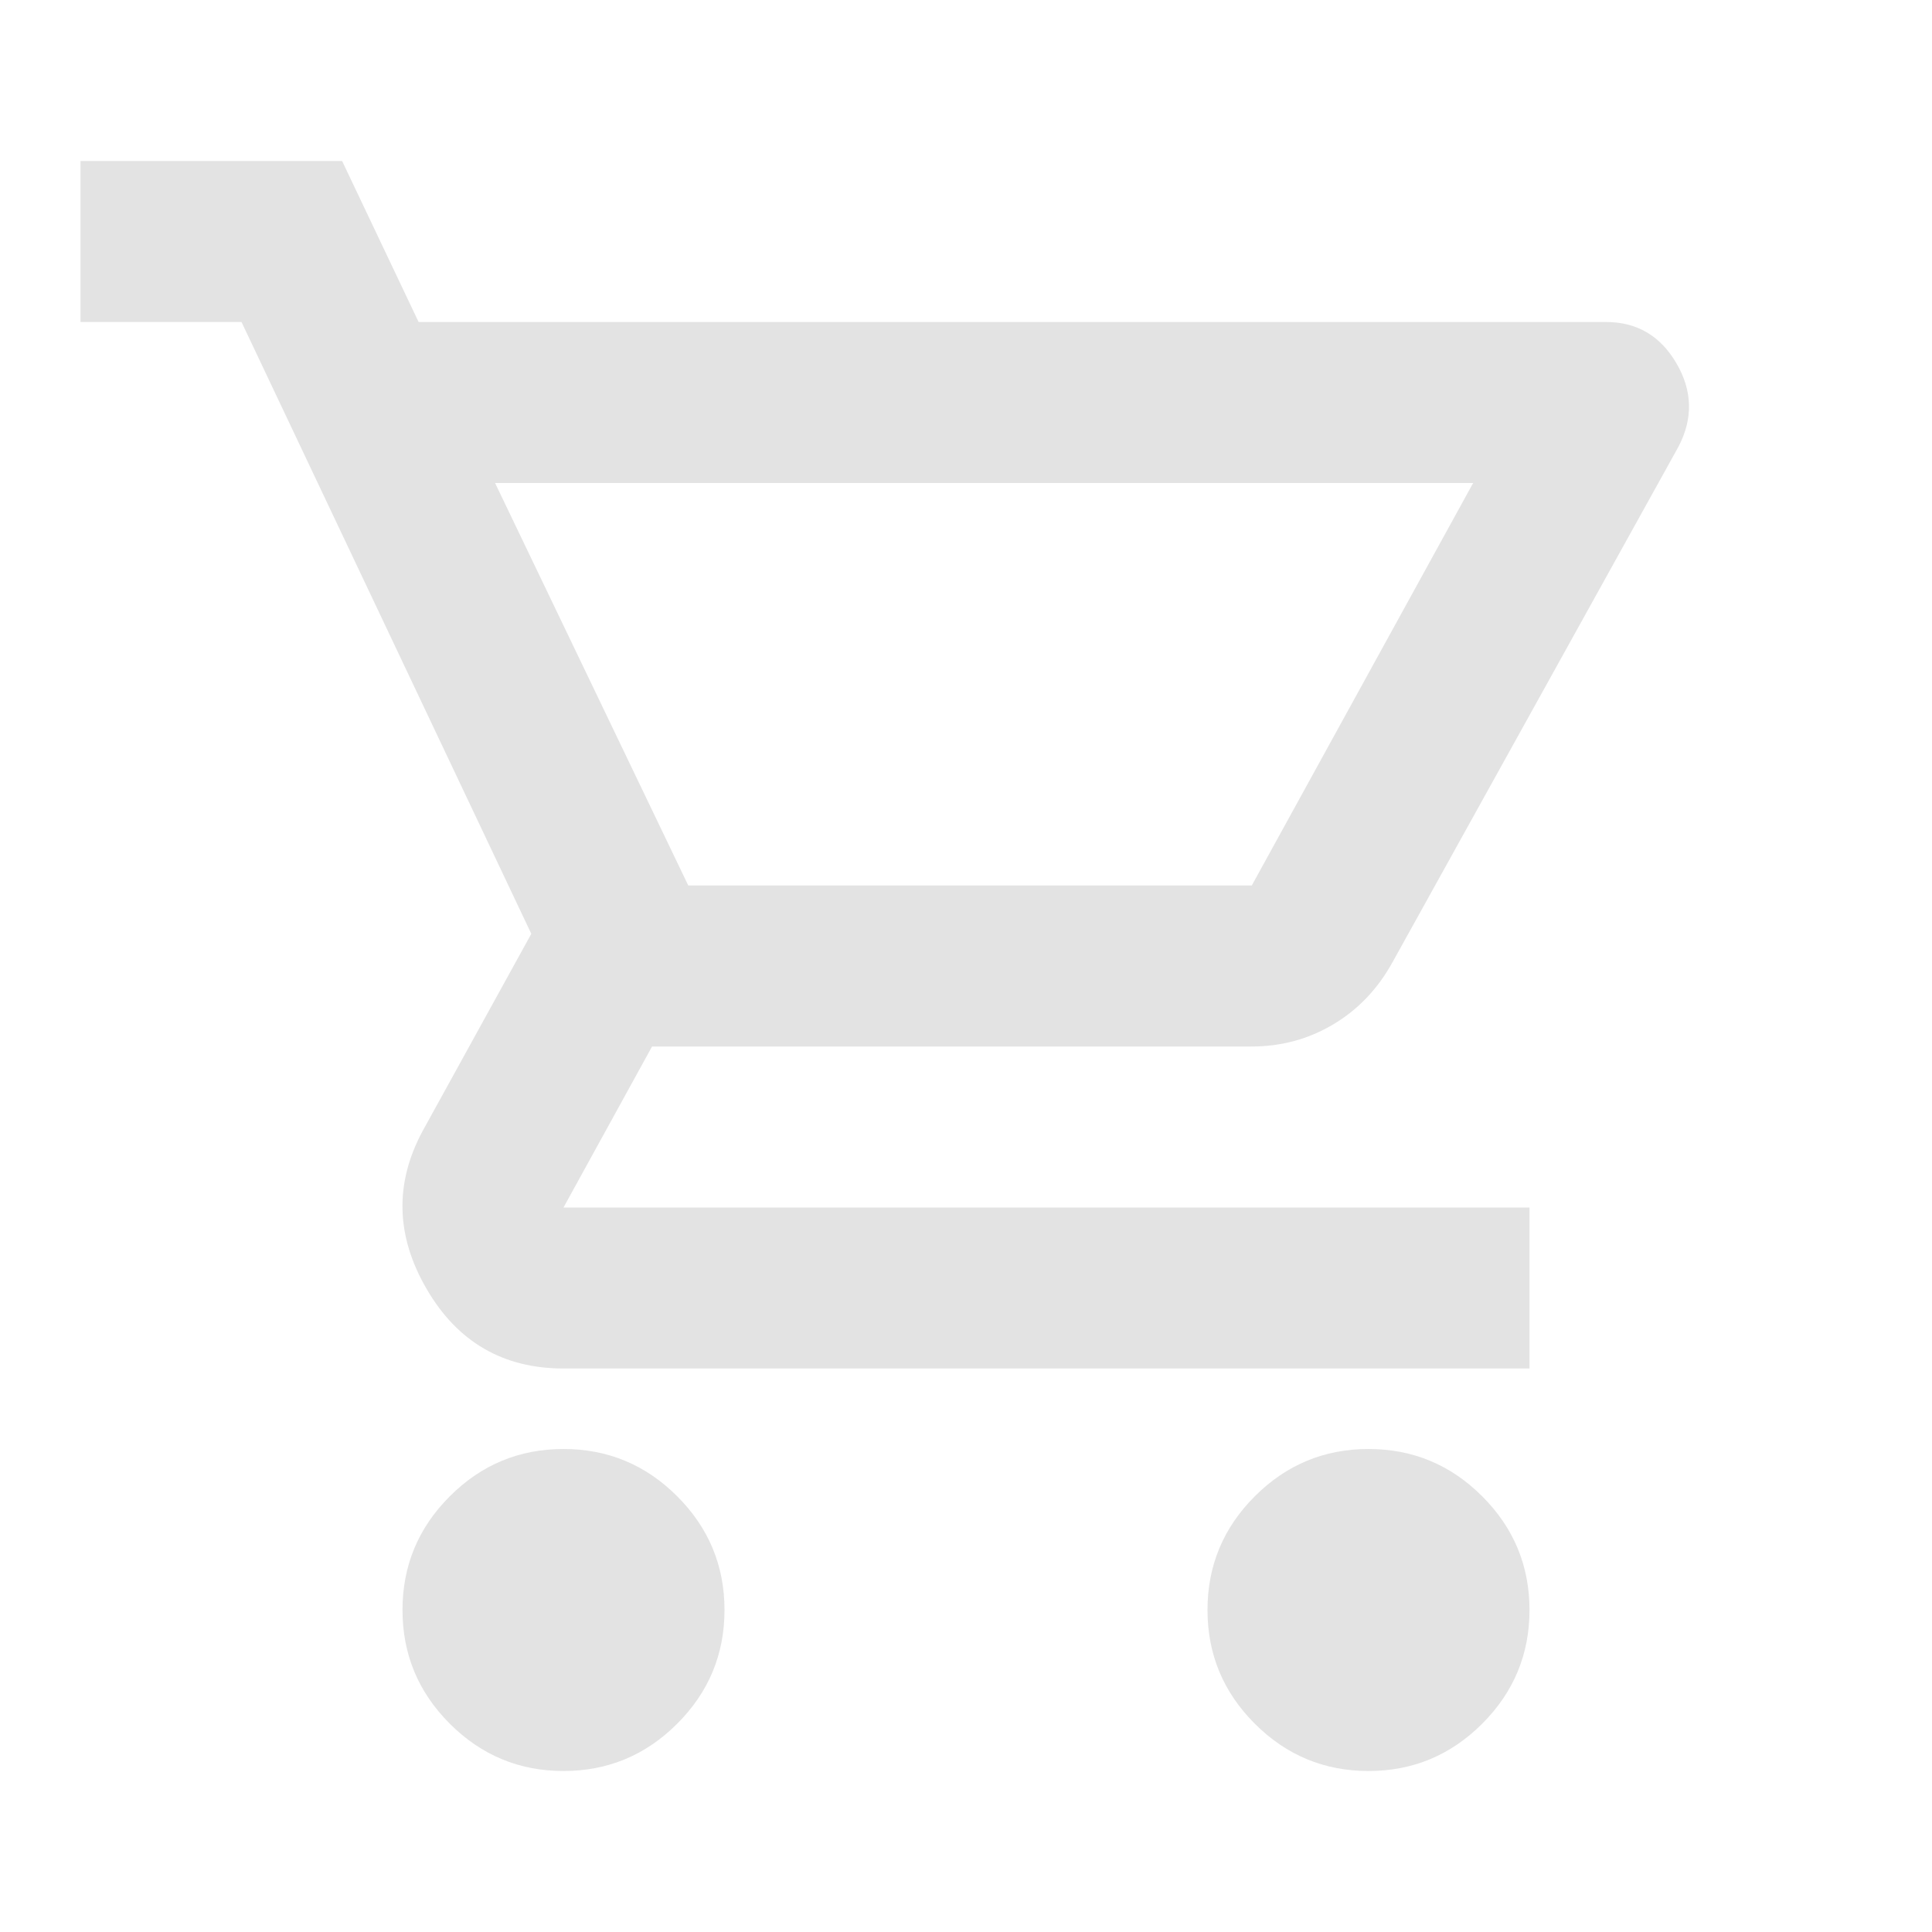
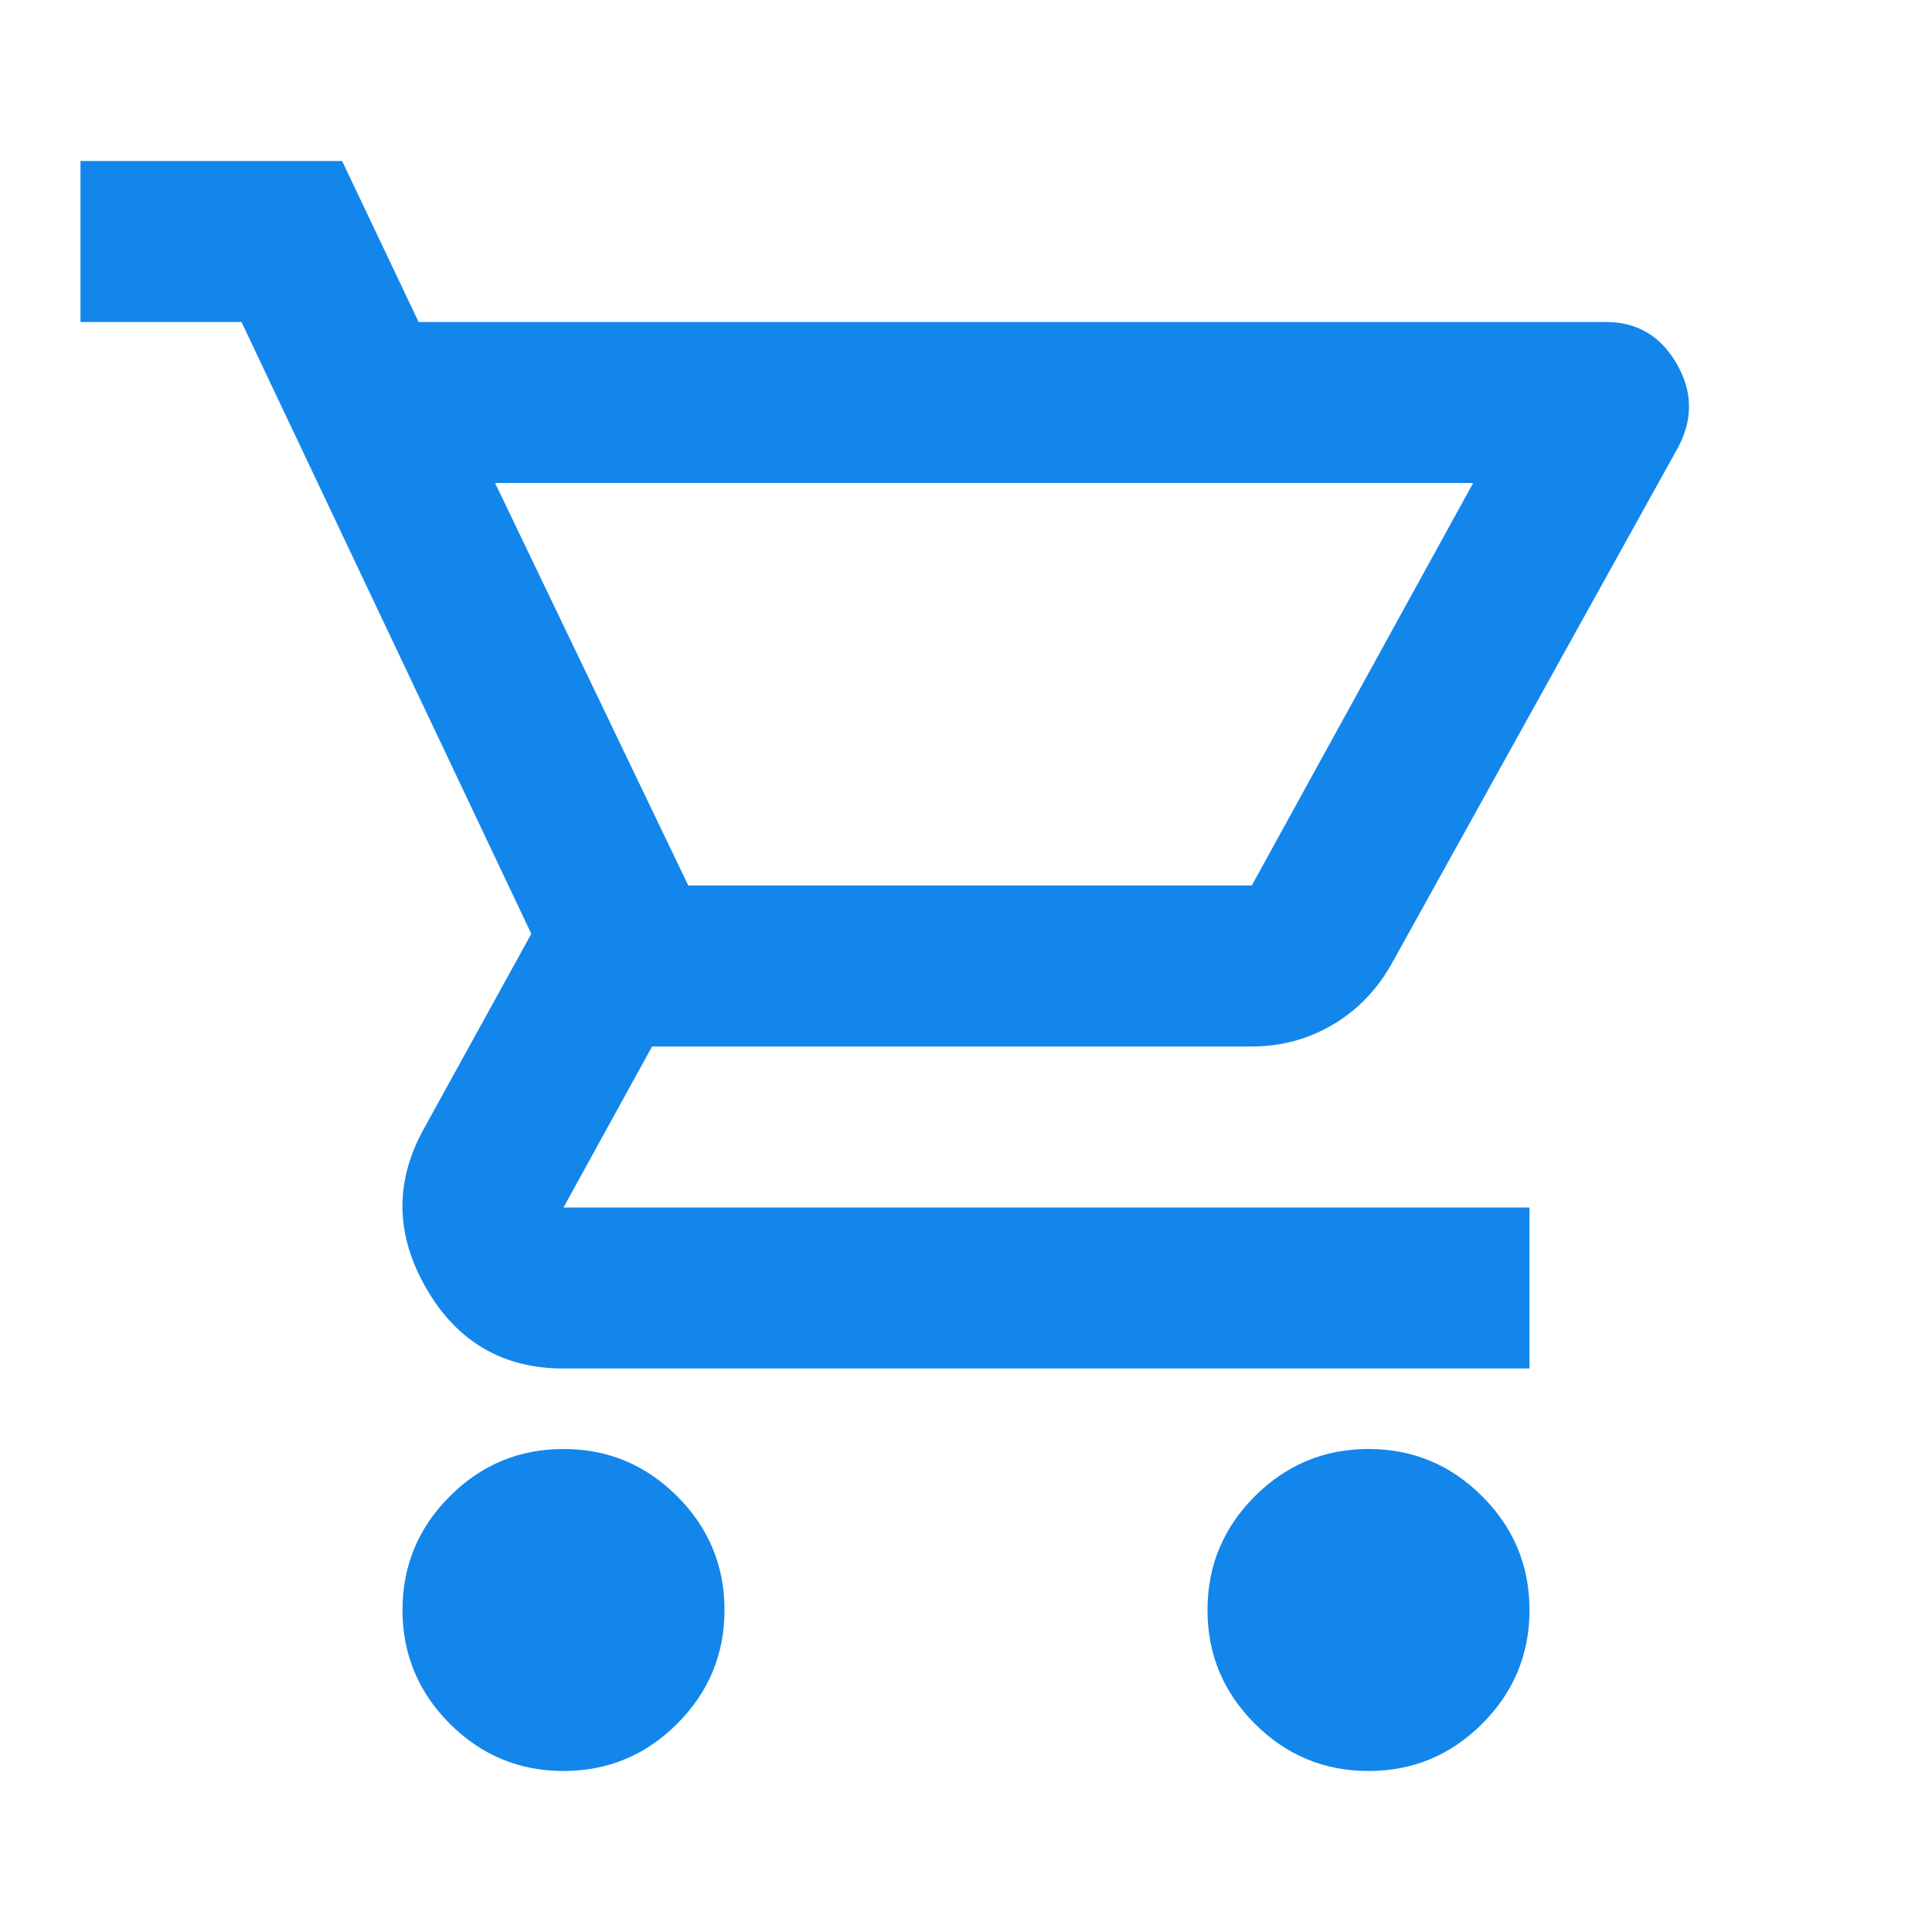
- <svg xmlns="http://www.w3.org/2000/svg" height="24px" viewBox="0 -960 960 960" width="24px" fill="#e3e3e3">
+ <svg xmlns="http://www.w3.org/2000/svg" height="24px" viewBox="0 -960 960 960" width="24px" fill="#1386eb">
  <path d="M280-80q-33 0-56.5-23.5T200-160q0-33 23.5-56.5T280-240q33 0 56.5 23.5T360-160q0 33-23.5 56.5T280-80Zm400 0q-33 0-56.5-23.5T600-160q0-33 23.5-56.5T680-240q33 0 56.5 23.5T760-160q0 33-23.5 56.5T680-80ZM246-720l96 200h280l110-200H246Zm-38-80h590q23 0 35 20.5t1 41.5L692-482q-11 20-29.5 31T622-440H324l-44 80h480v80H280q-45 0-68-39.5t-2-78.5l54-98-144-304H40v-80h130l38 80Zm134 280h280-280Z" />
</svg>
